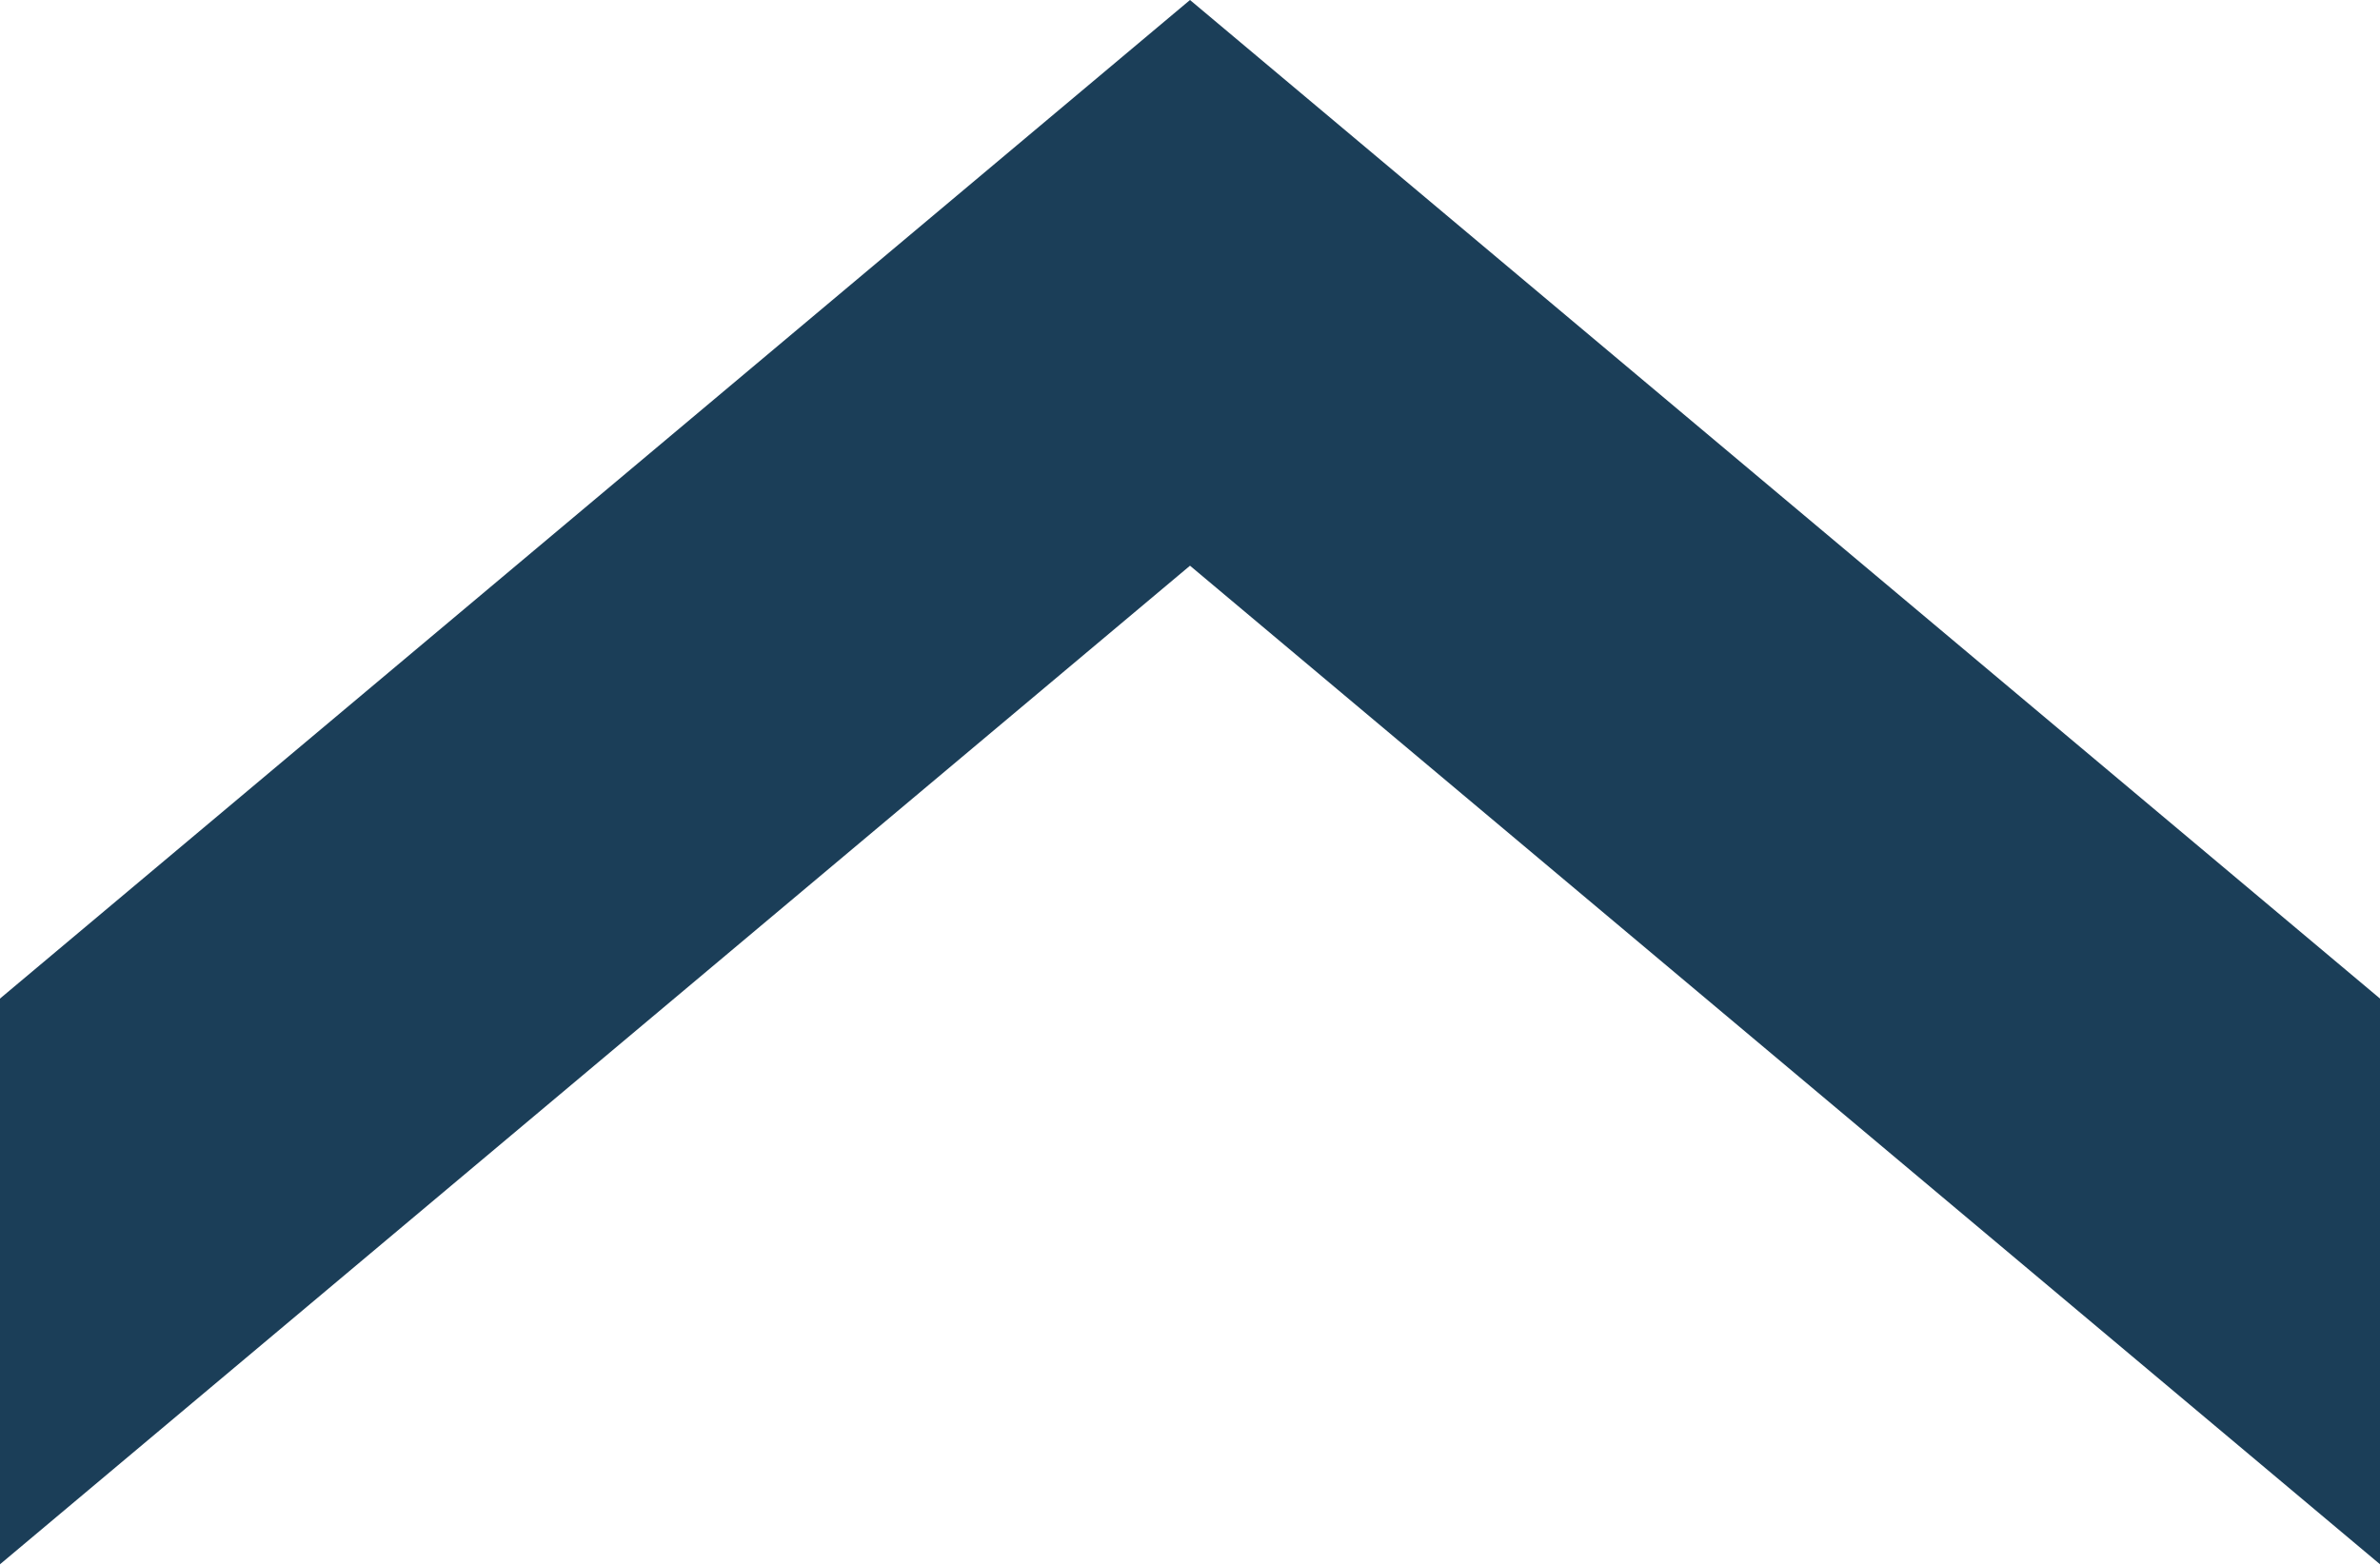
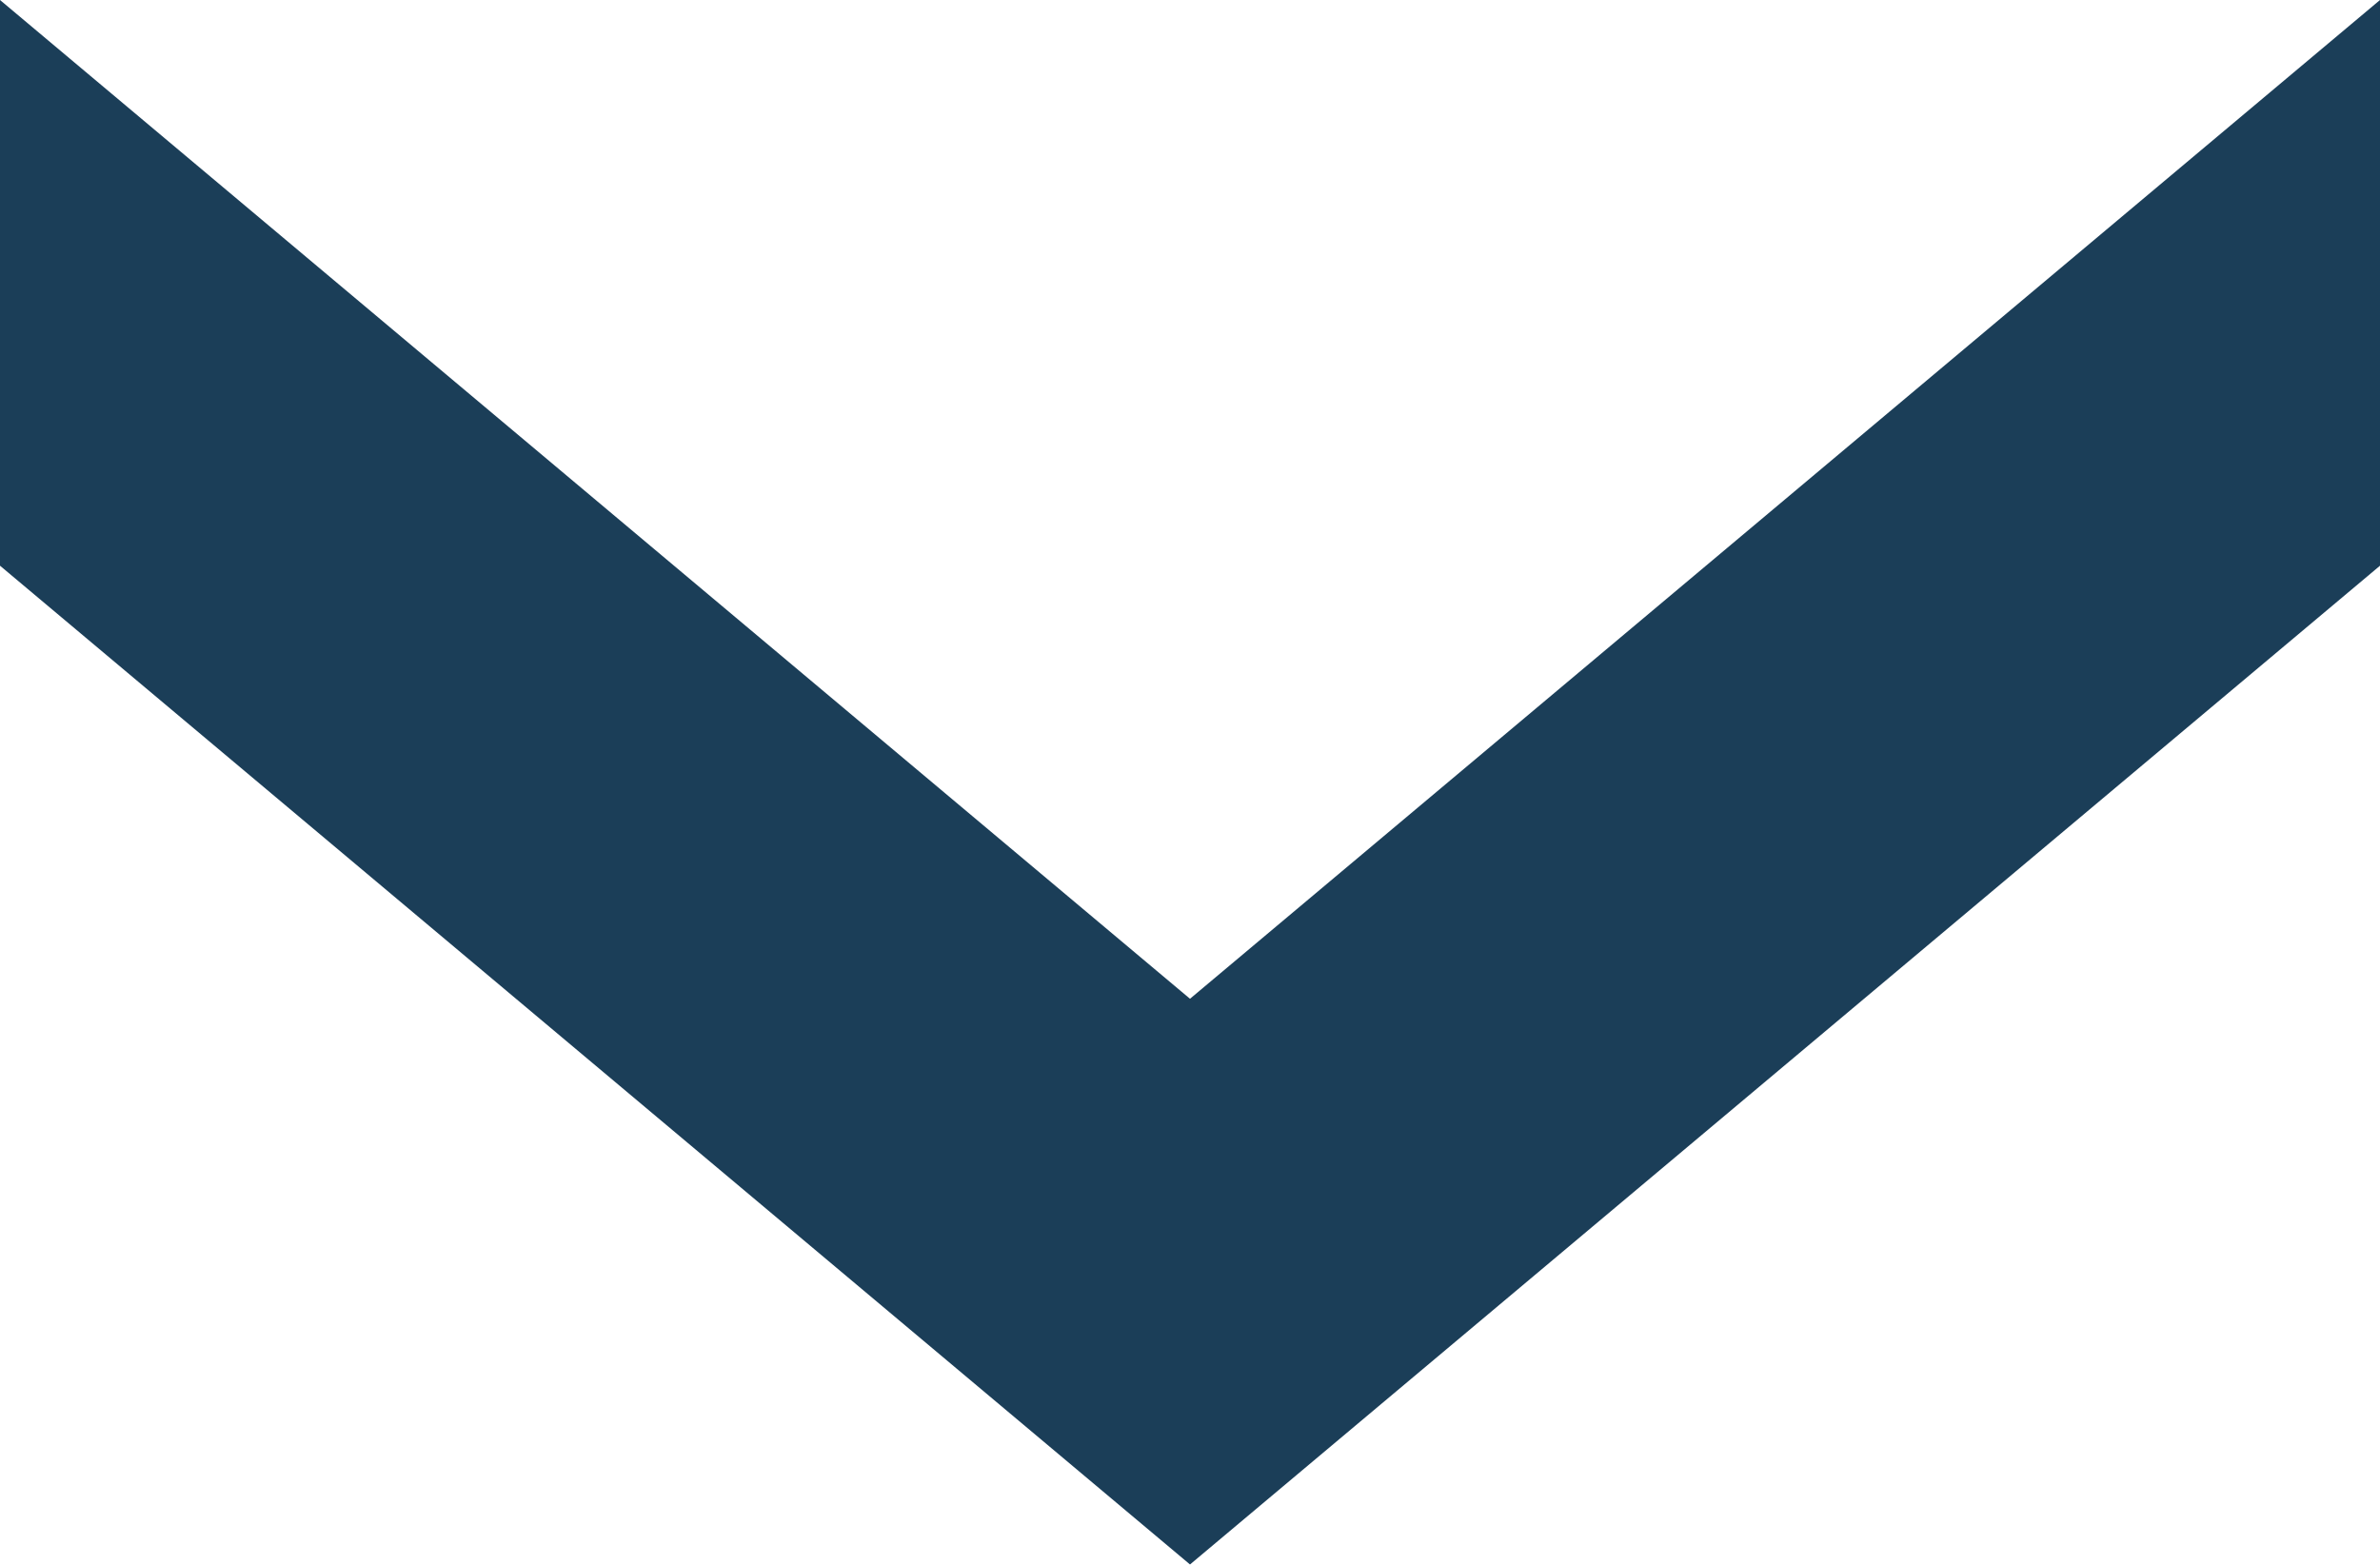
- <svg xmlns="http://www.w3.org/2000/svg" viewBox="0 0 122 80.19">
-   <defs>
-     <style>.cls-1{fill:#1b3e58;}</style>
-   </defs>
-   <g id="Layer_2" data-name="Layer 2">
-     <g id="Layer_1-2" data-name="Layer 1">
-       <path class="cls-1" d="M122,80.19,61,29V0l61,51.19Zm-122,0L61,29V0L0,51.19Z" />
+ <svg xmlns="http://www.w3.org/2000/svg" version="1.1" viewBox="0 0 122 80.2" xml:space="preserve">
+   <style type="text/css">
+ 	#chevronG {
+ 	fill: #1b3e58;
+ 	}
+ </style>
+   <g>
+     <g id="chevronG">
+       <path d="M0,0l61,51.2v29L0,29V0z M122,0L61,51.2v29L122,29V0z" />
    </g>
  </g>
</svg>
